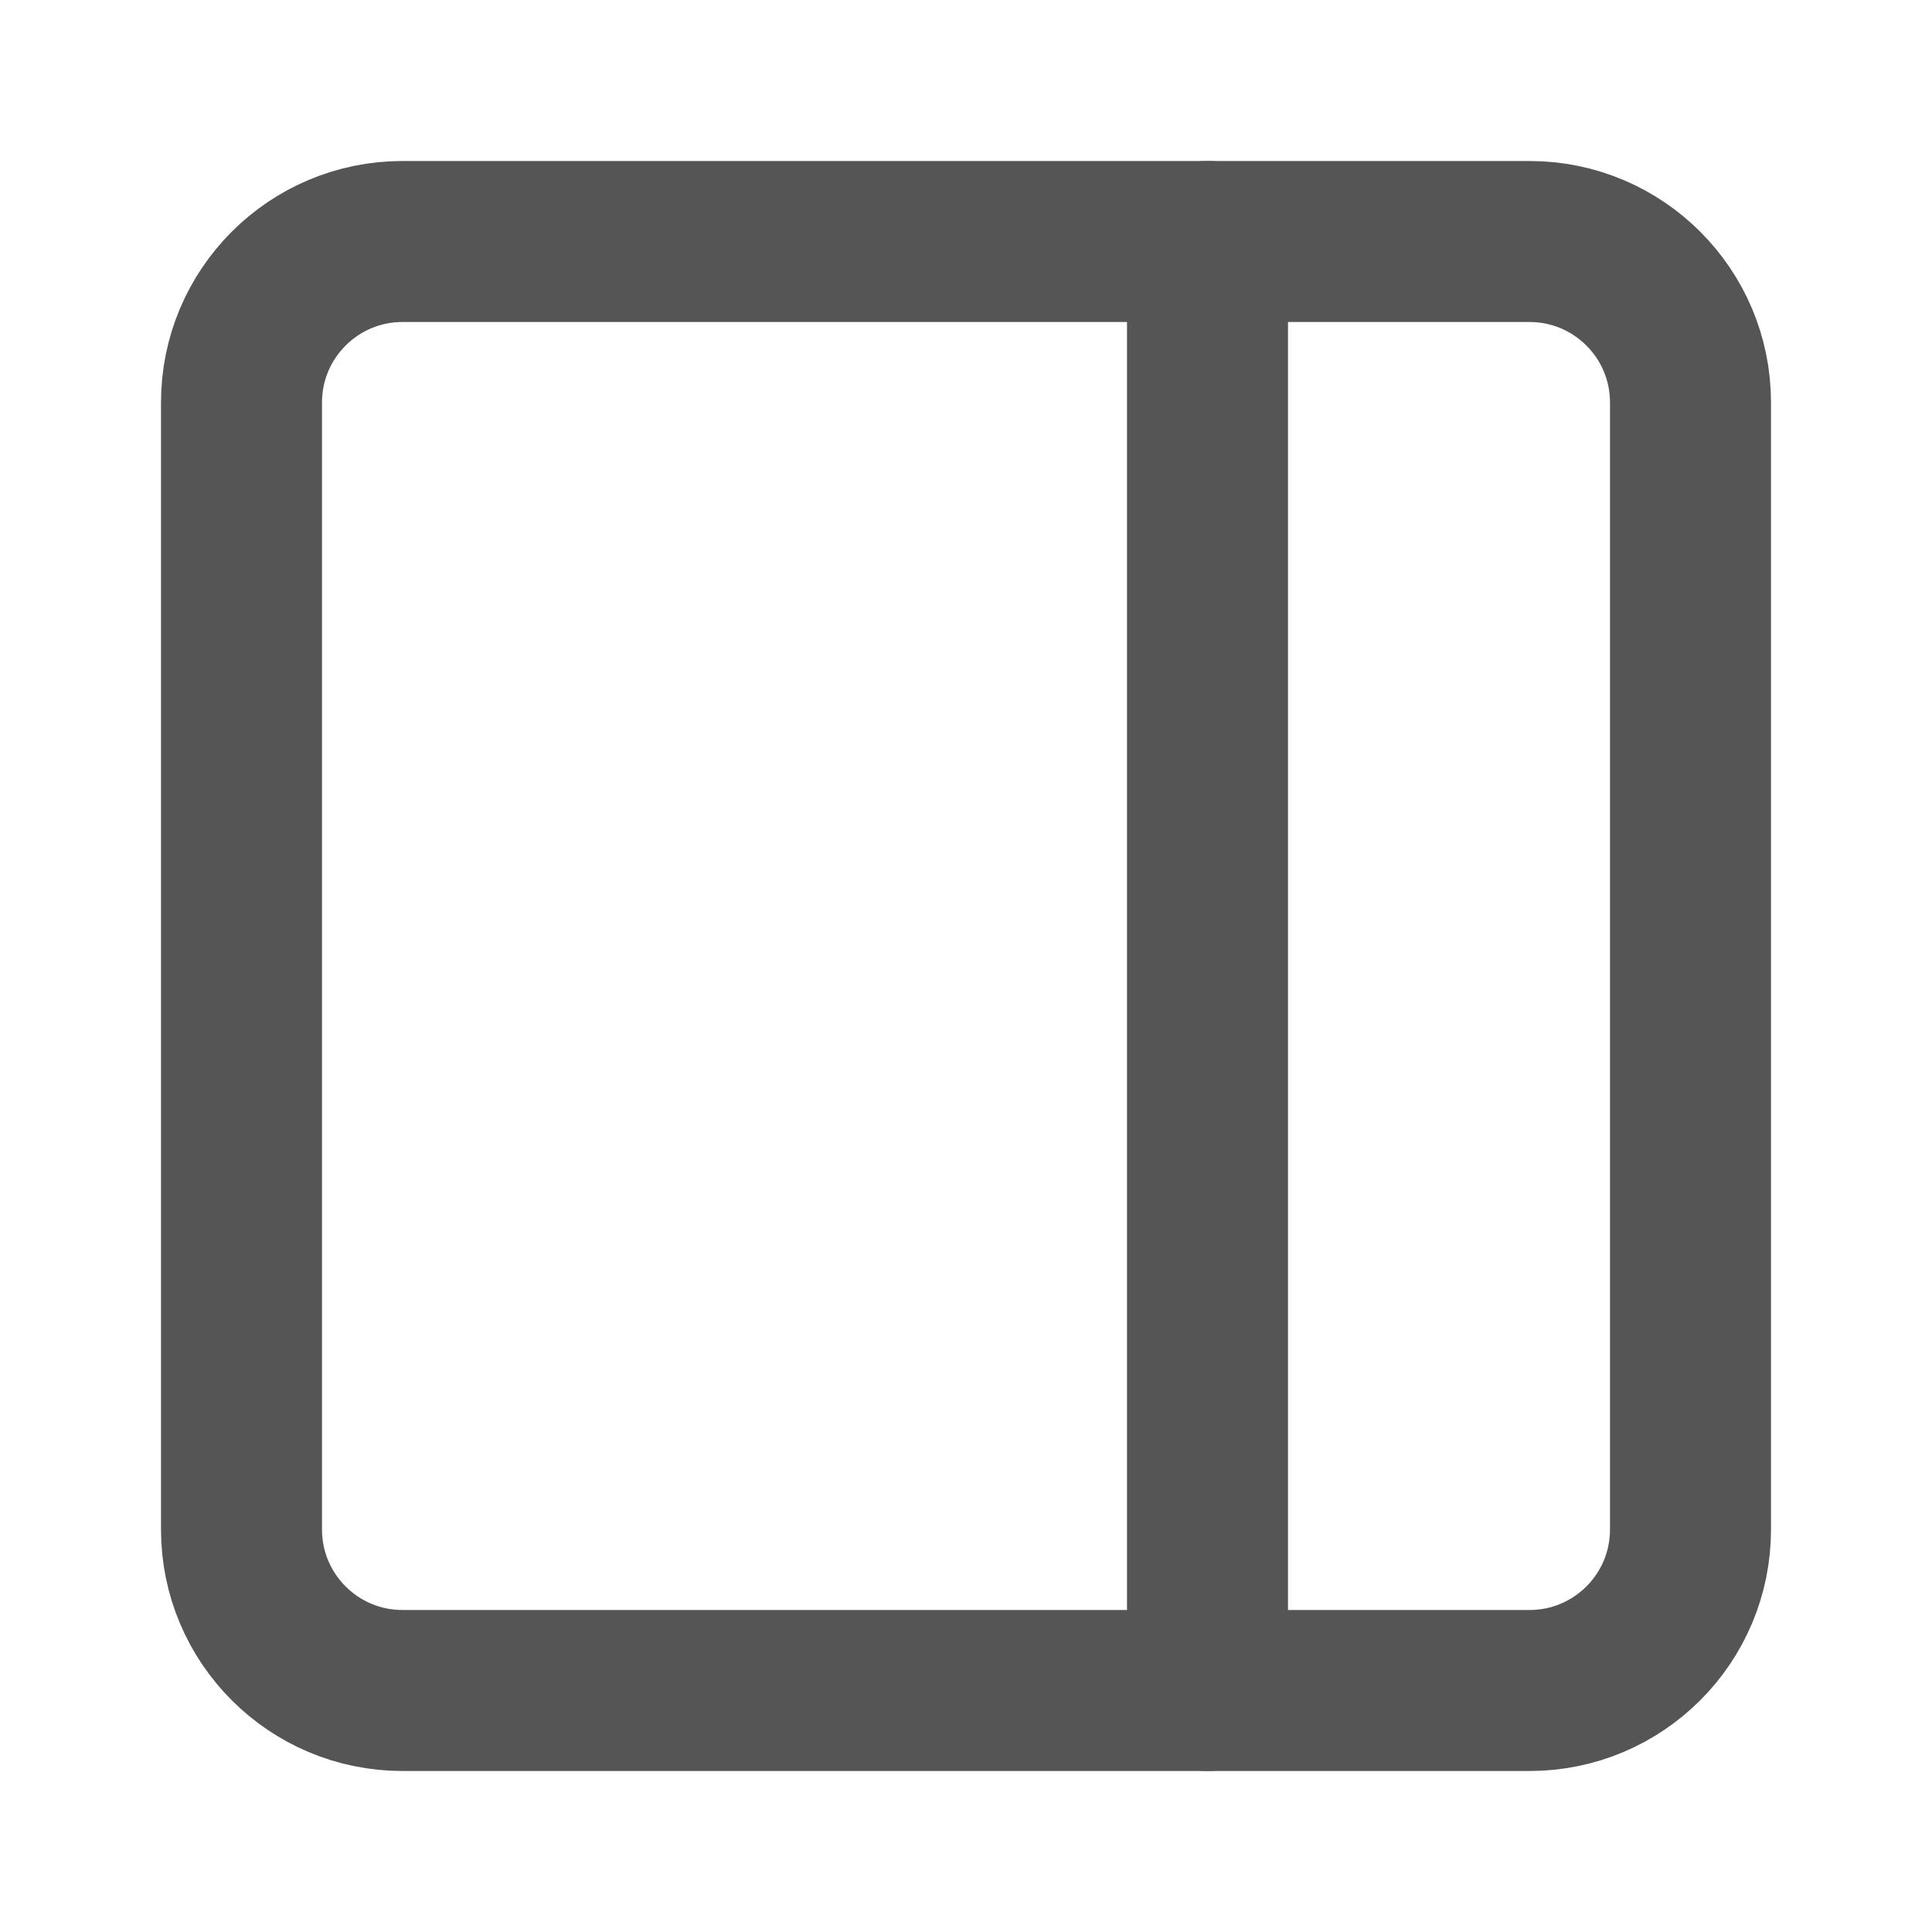
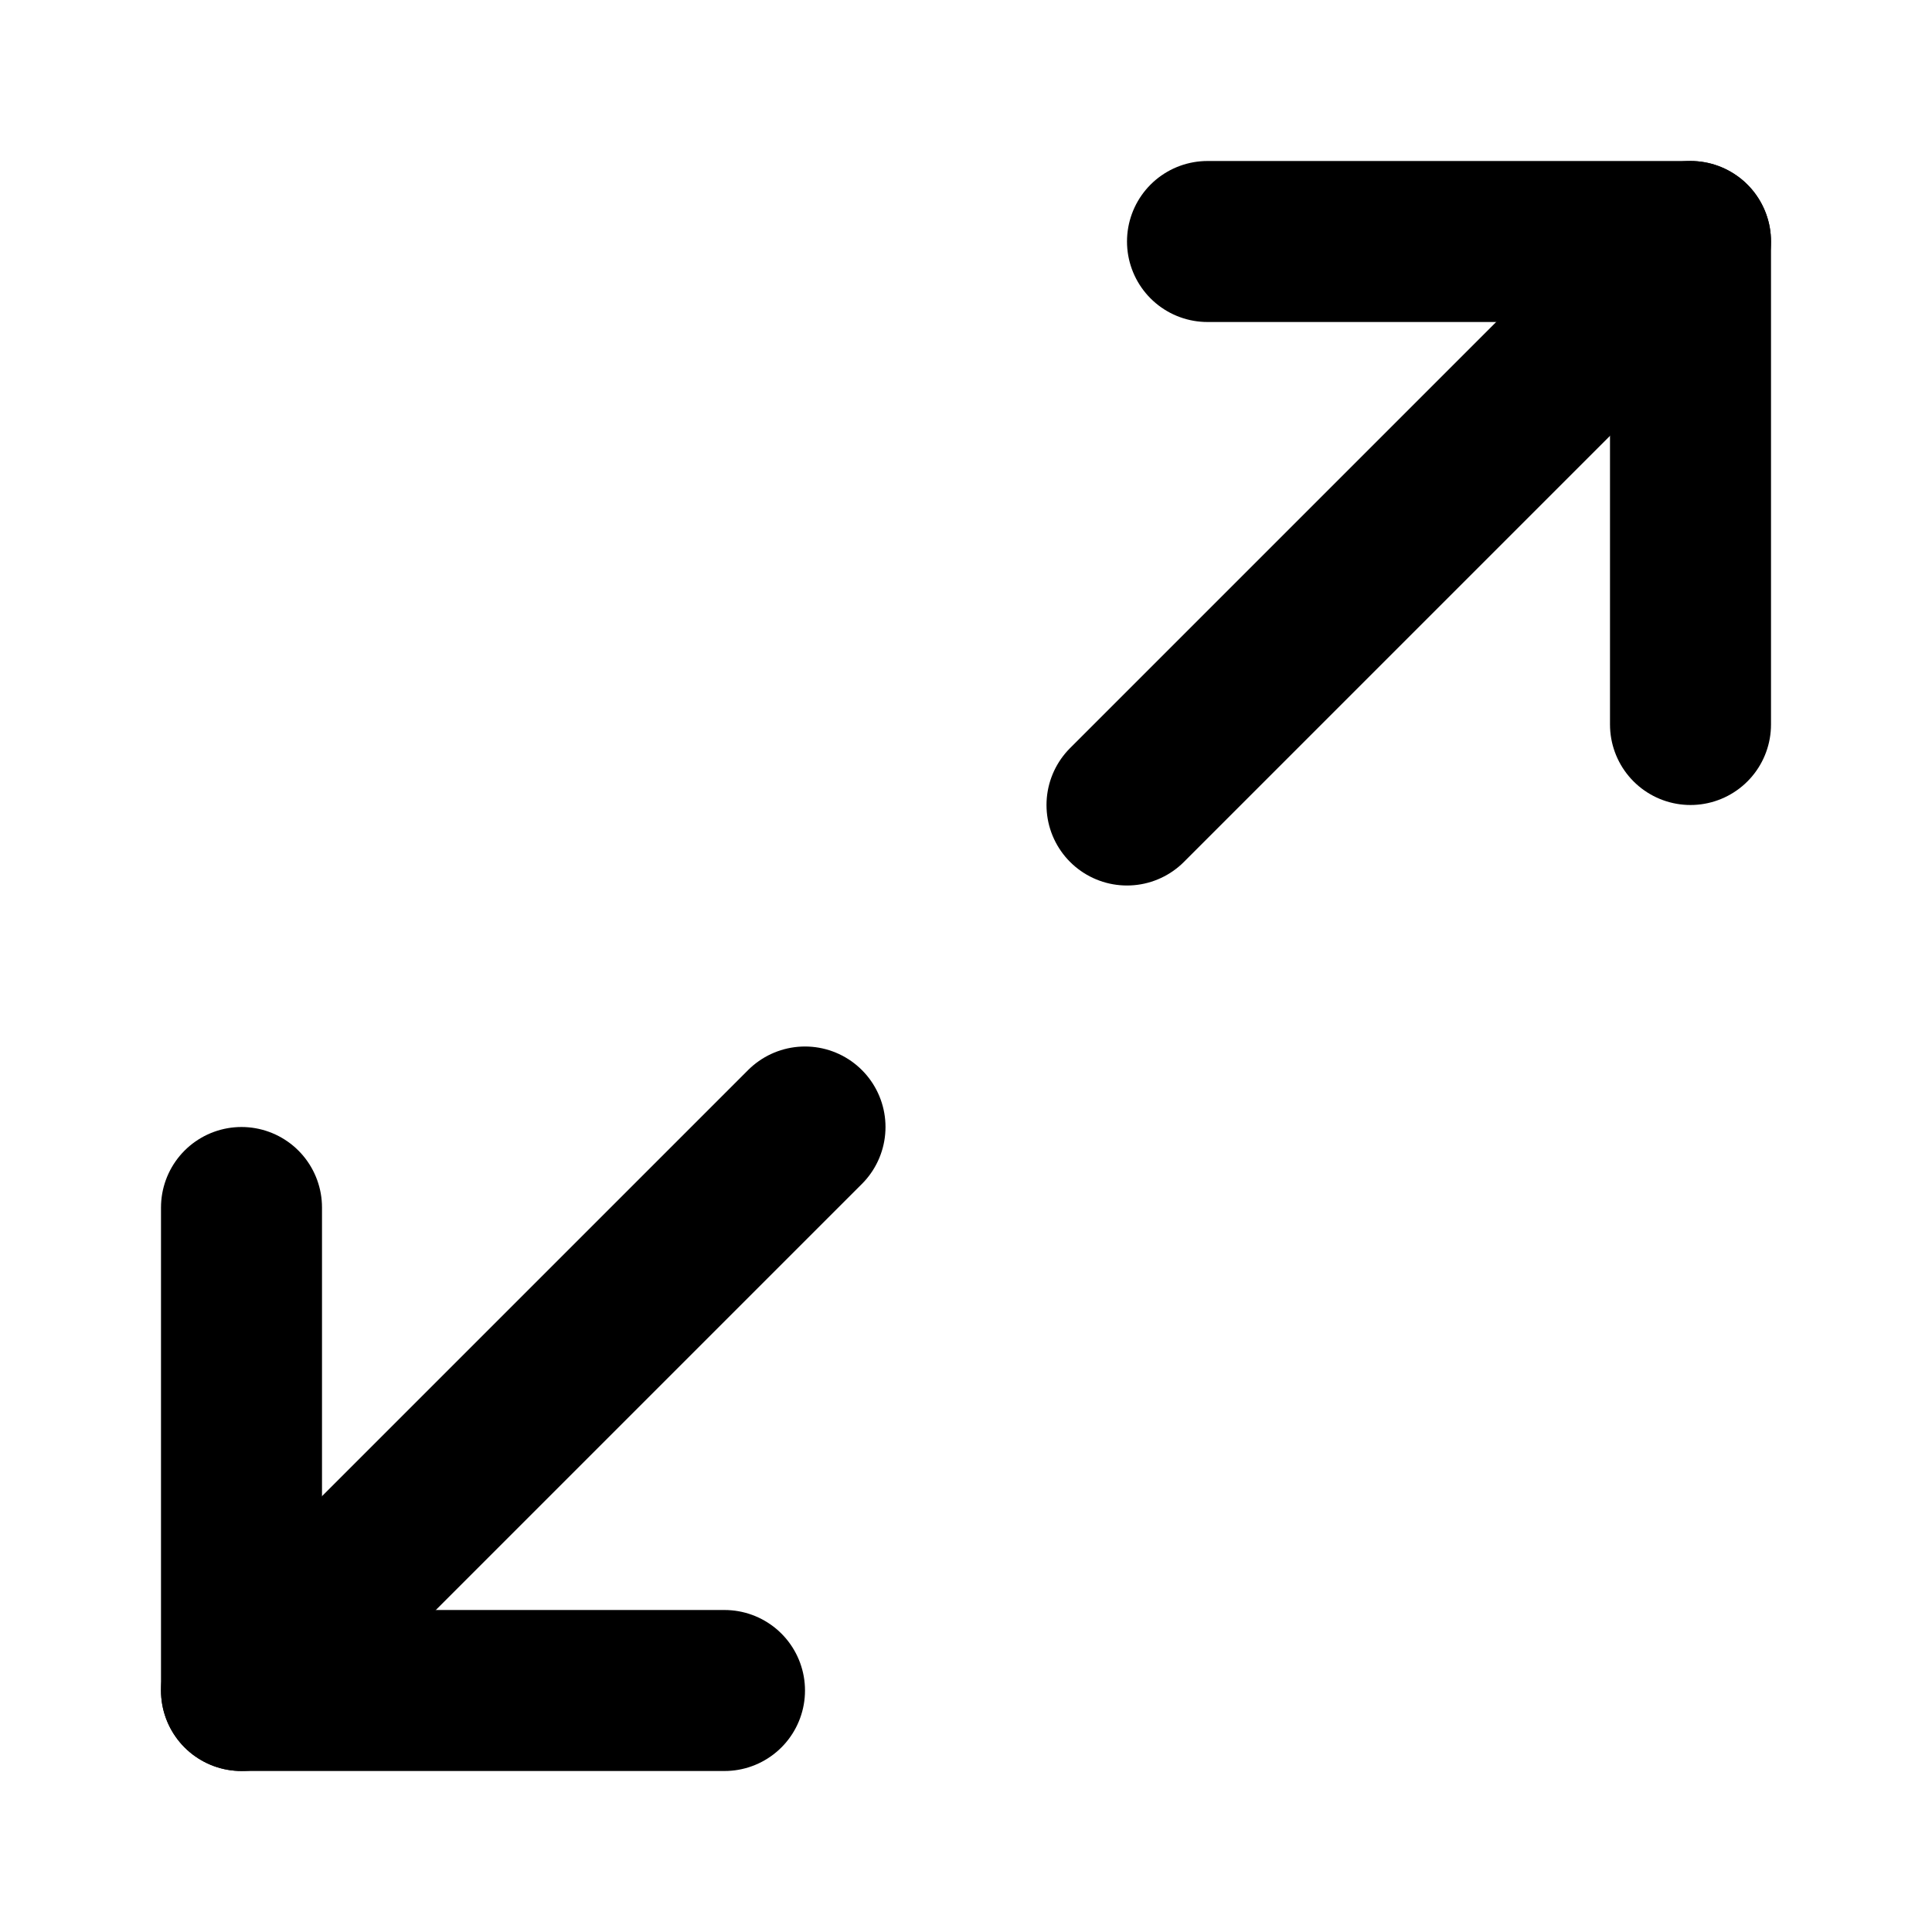
- <svg xmlns="http://www.w3.org/2000/svg" viewBox="0 0 24 24" fill="none" stroke="#555" stroke-width="2" stroke-linecap="round" stroke-linejoin="round">
-   <rect x="3" y="3" width="18" height="18" rx="2" ry="2" />
-   <line x1="15" y1="3" x2="15" y2="21" />
+ <svg xmlns="http://www.w3.org/2000/svg" width="24" height="24" viewBox="0 0 24 24" fill="none" stroke="currentColor" stroke-width="2" stroke-linecap="round" stroke-linejoin="round">
+   <polyline points="15 3 21 3 21 9" />
+   <polyline points="9 21 3 21 3 15" />
+   <line x1="21" y1="3" x2="14" y2="10" />
+   <line x1="3" y1="21" x2="10" y2="14" />
</svg>
